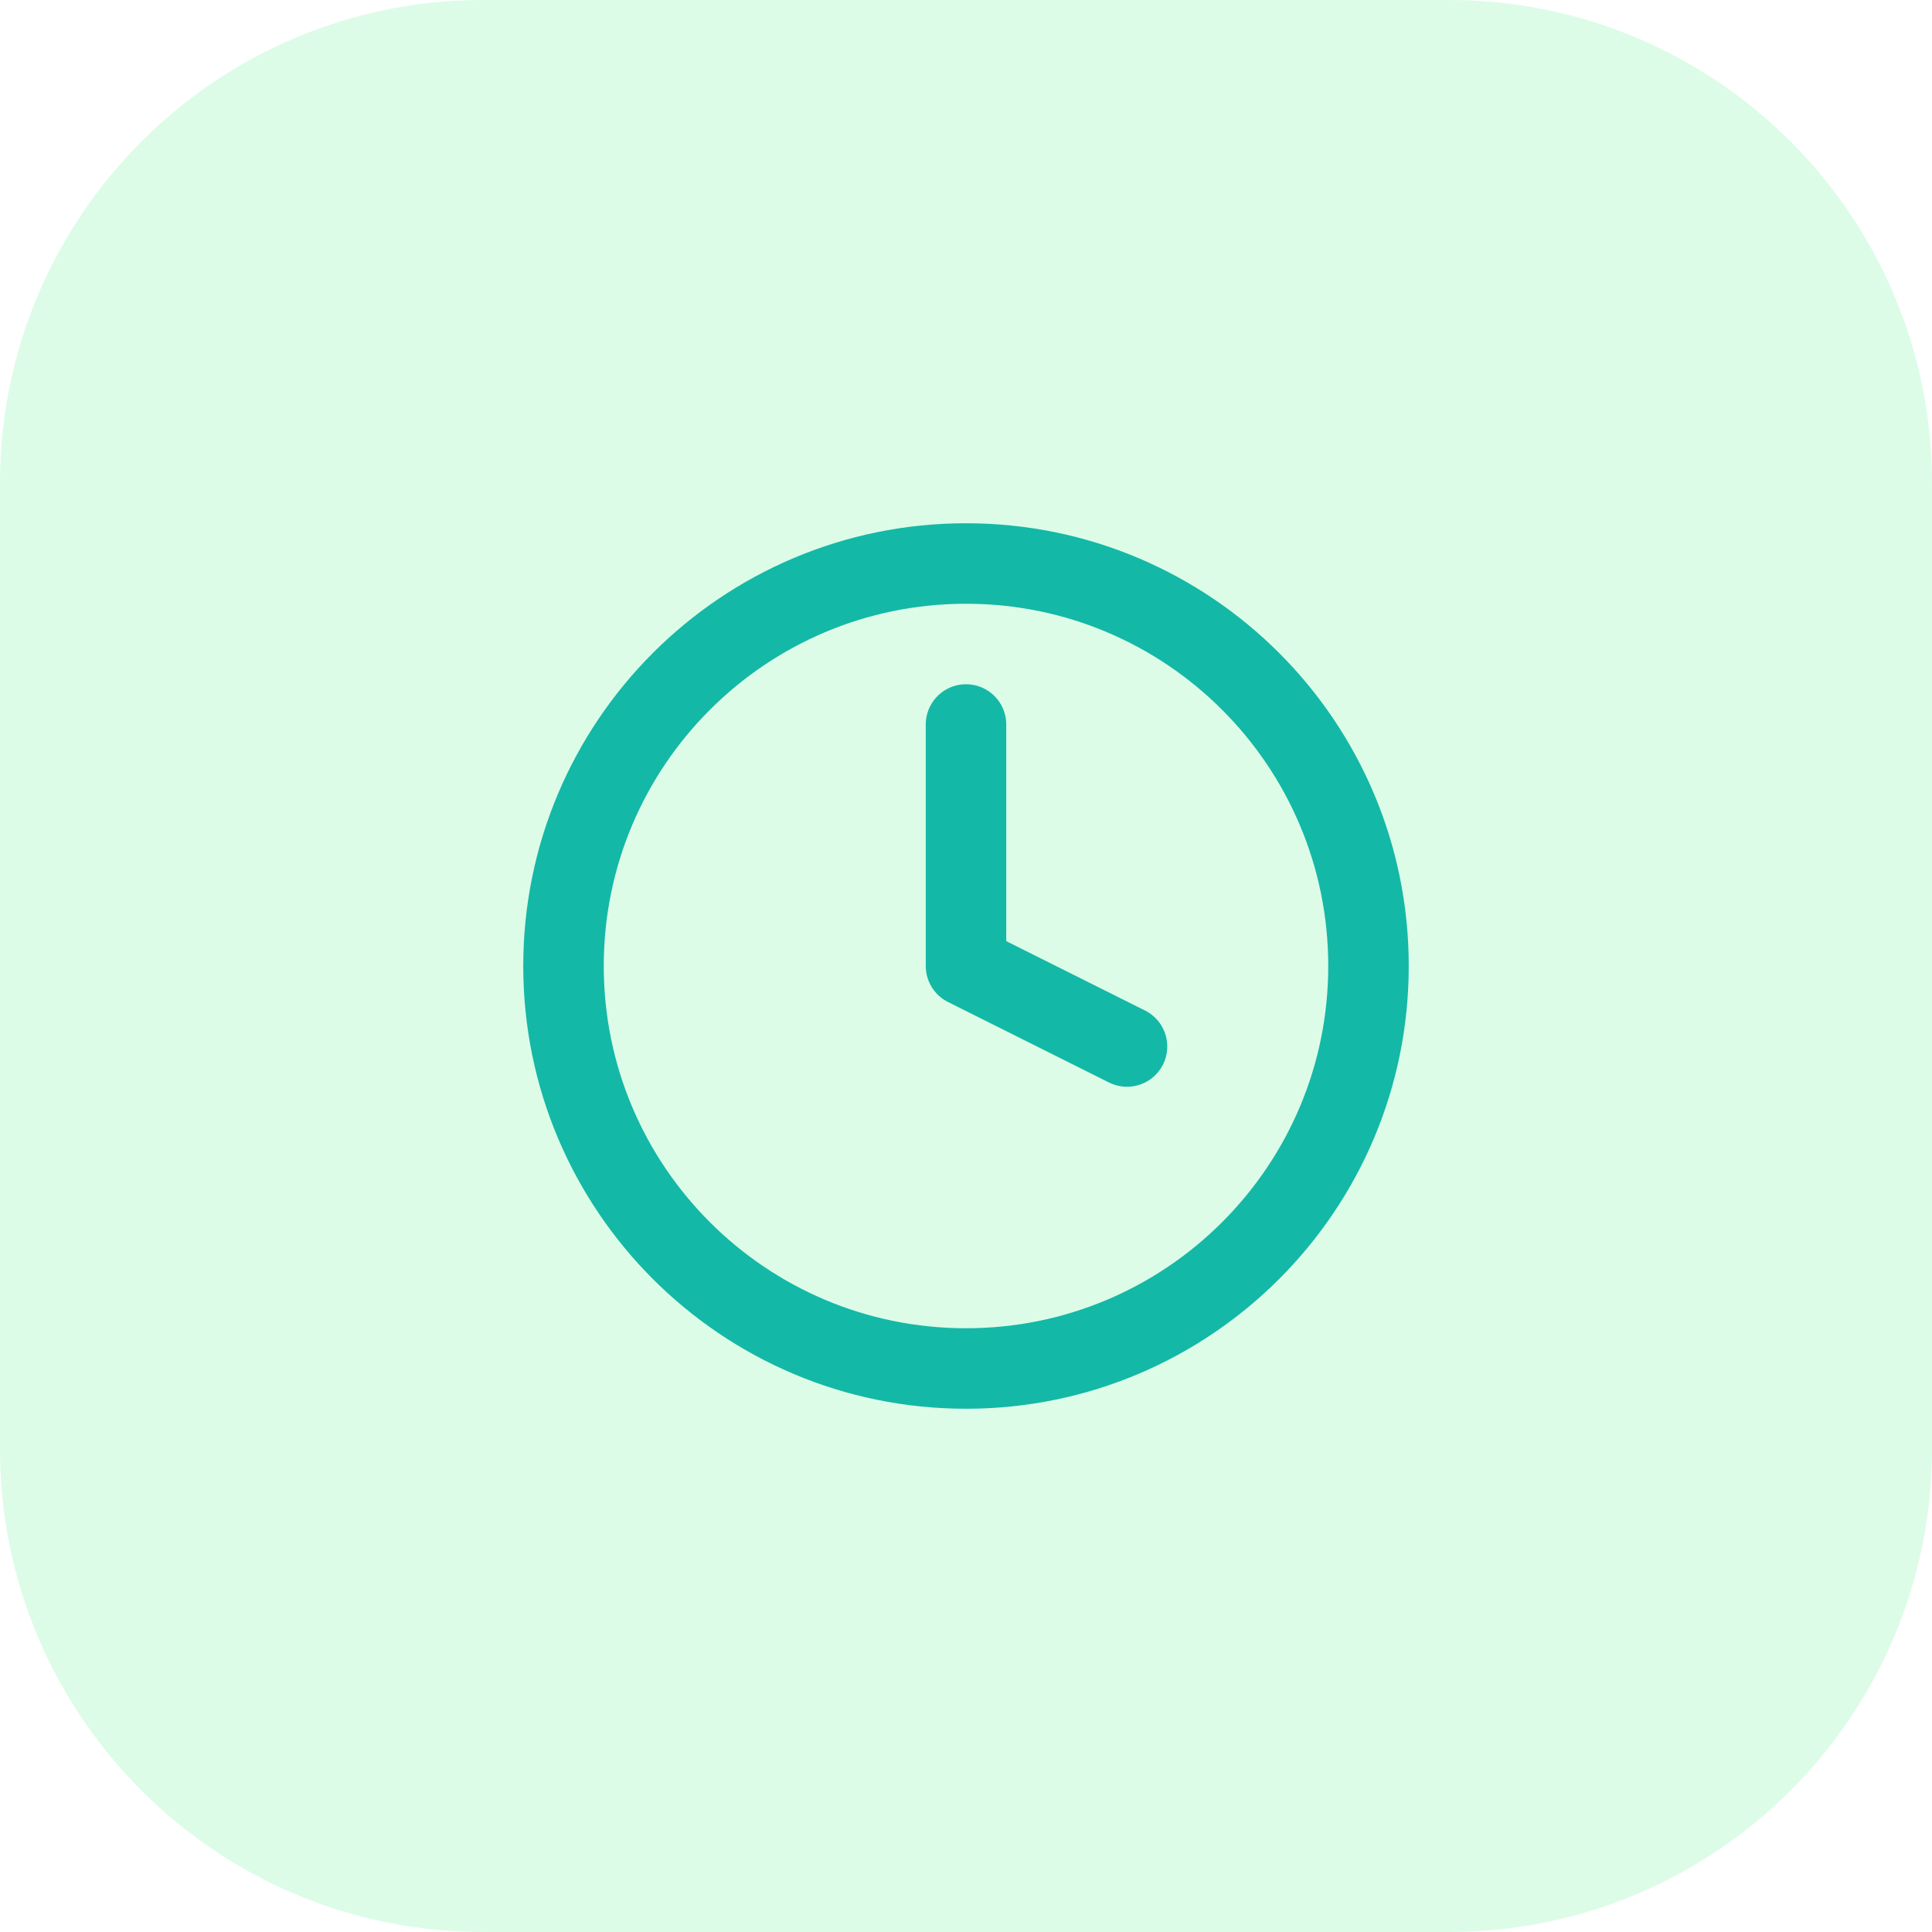
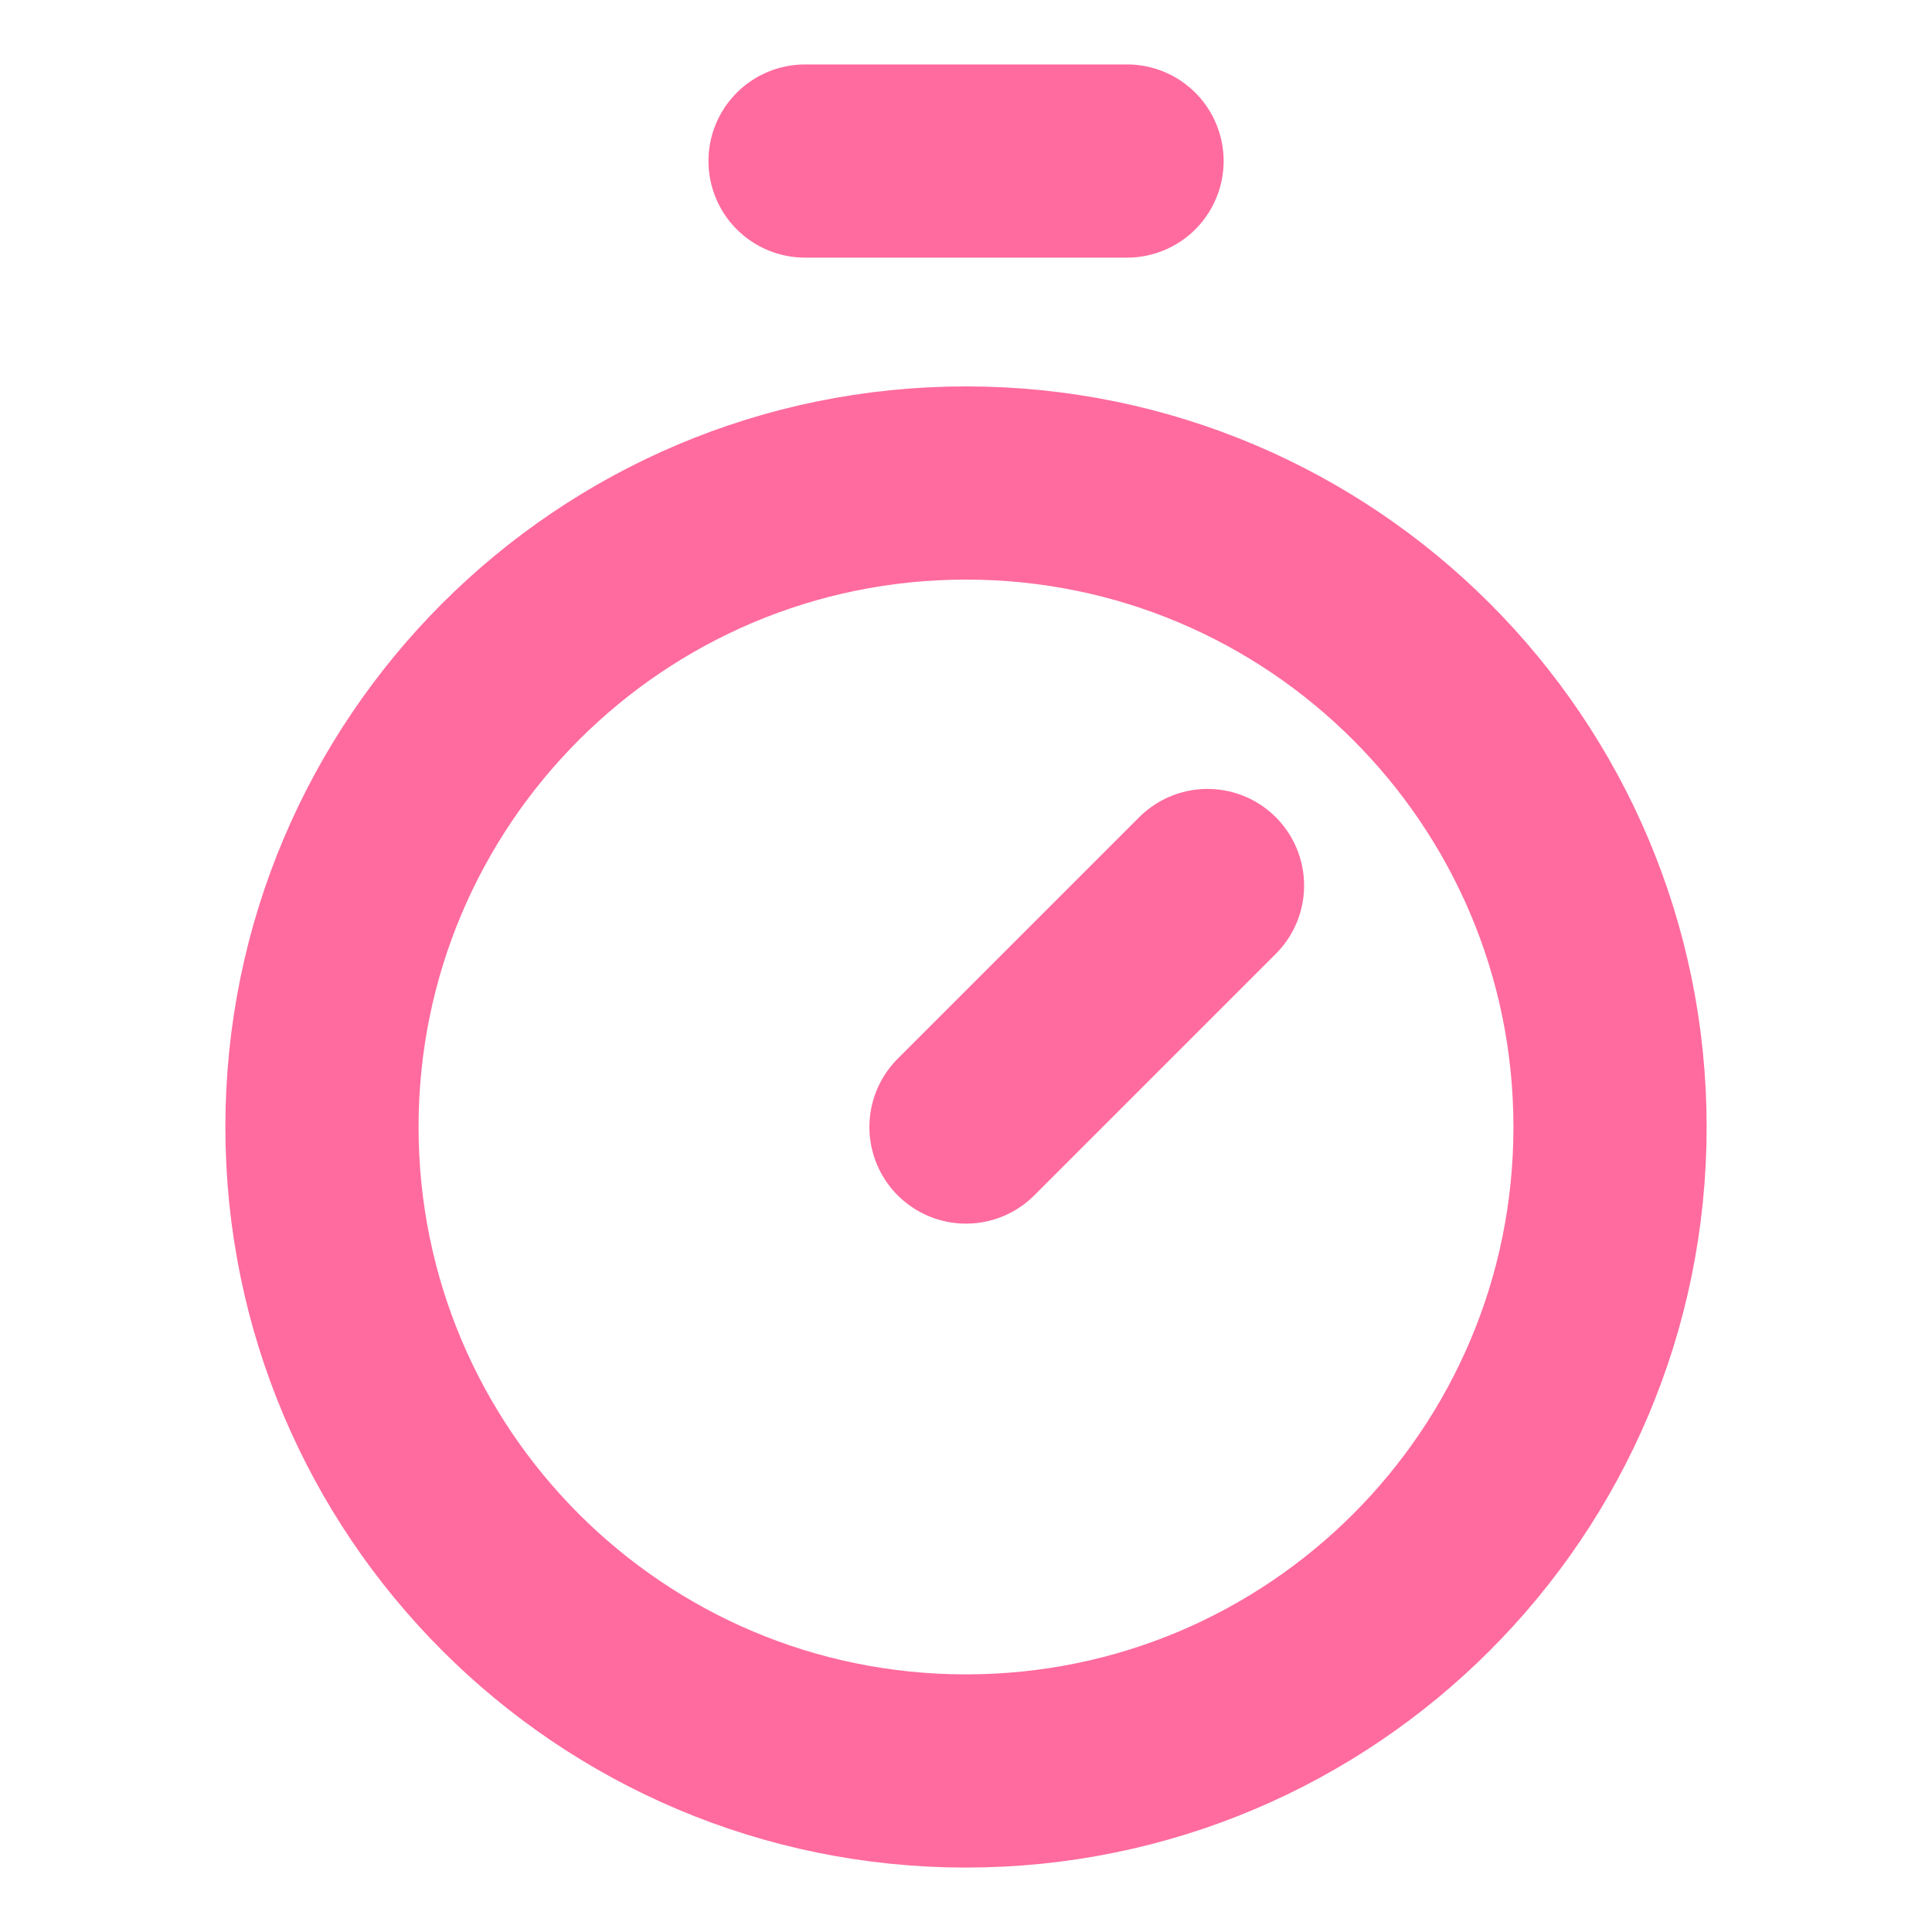
- <svg xmlns="http://www.w3.org/2000/svg" width="48" height="48" viewBox="0 0 48 48" fill="none">
-   <path d="M0 12C0 5.373 5.373 0 12 0H36C42.627 0 48 5.373 48 12V36C48 42.627 42.627 48 36 48H12C5.373 48 0 42.627 0 36V12Z" fill="#DCFCE7" />
-   <path d="M24 34C29.523 34 34 29.523 34 24C34 18.477 29.523 14 24 14C18.477 14 14 18.477 14 24C14 29.523 18.477 34 24 34Z" stroke="#14B8A6" stroke-width="2" stroke-linecap="round" stroke-linejoin="round" />
-   <path d="M24 18V24L28 26" stroke="#14B8A6" stroke-width="2" stroke-linecap="round" stroke-linejoin="round" />
+ <svg xmlns="http://www.w3.org/2000/svg" width="20" height="20" viewBox="0 0 20 20" fill="none">
+   <path d="M8.334 1.667H11.667" stroke="#FF6B9E" stroke-width="2" stroke-linecap="round" stroke-linejoin="round" />
+   <path d="M10 11.667L12.5 9.167" stroke="#FF6B9E" stroke-width="2" stroke-linecap="round" stroke-linejoin="round" />
+   <path d="M10 18.333C13.682 18.333 16.667 15.349 16.667 11.667C16.667 7.985 13.682 5 10 5C6.318 5 3.333 7.985 3.333 11.667C3.333 15.349 6.318 18.333 10 18.333Z" stroke="#FF6B9E" stroke-width="2" stroke-linecap="round" stroke-linejoin="round" />
</svg>
